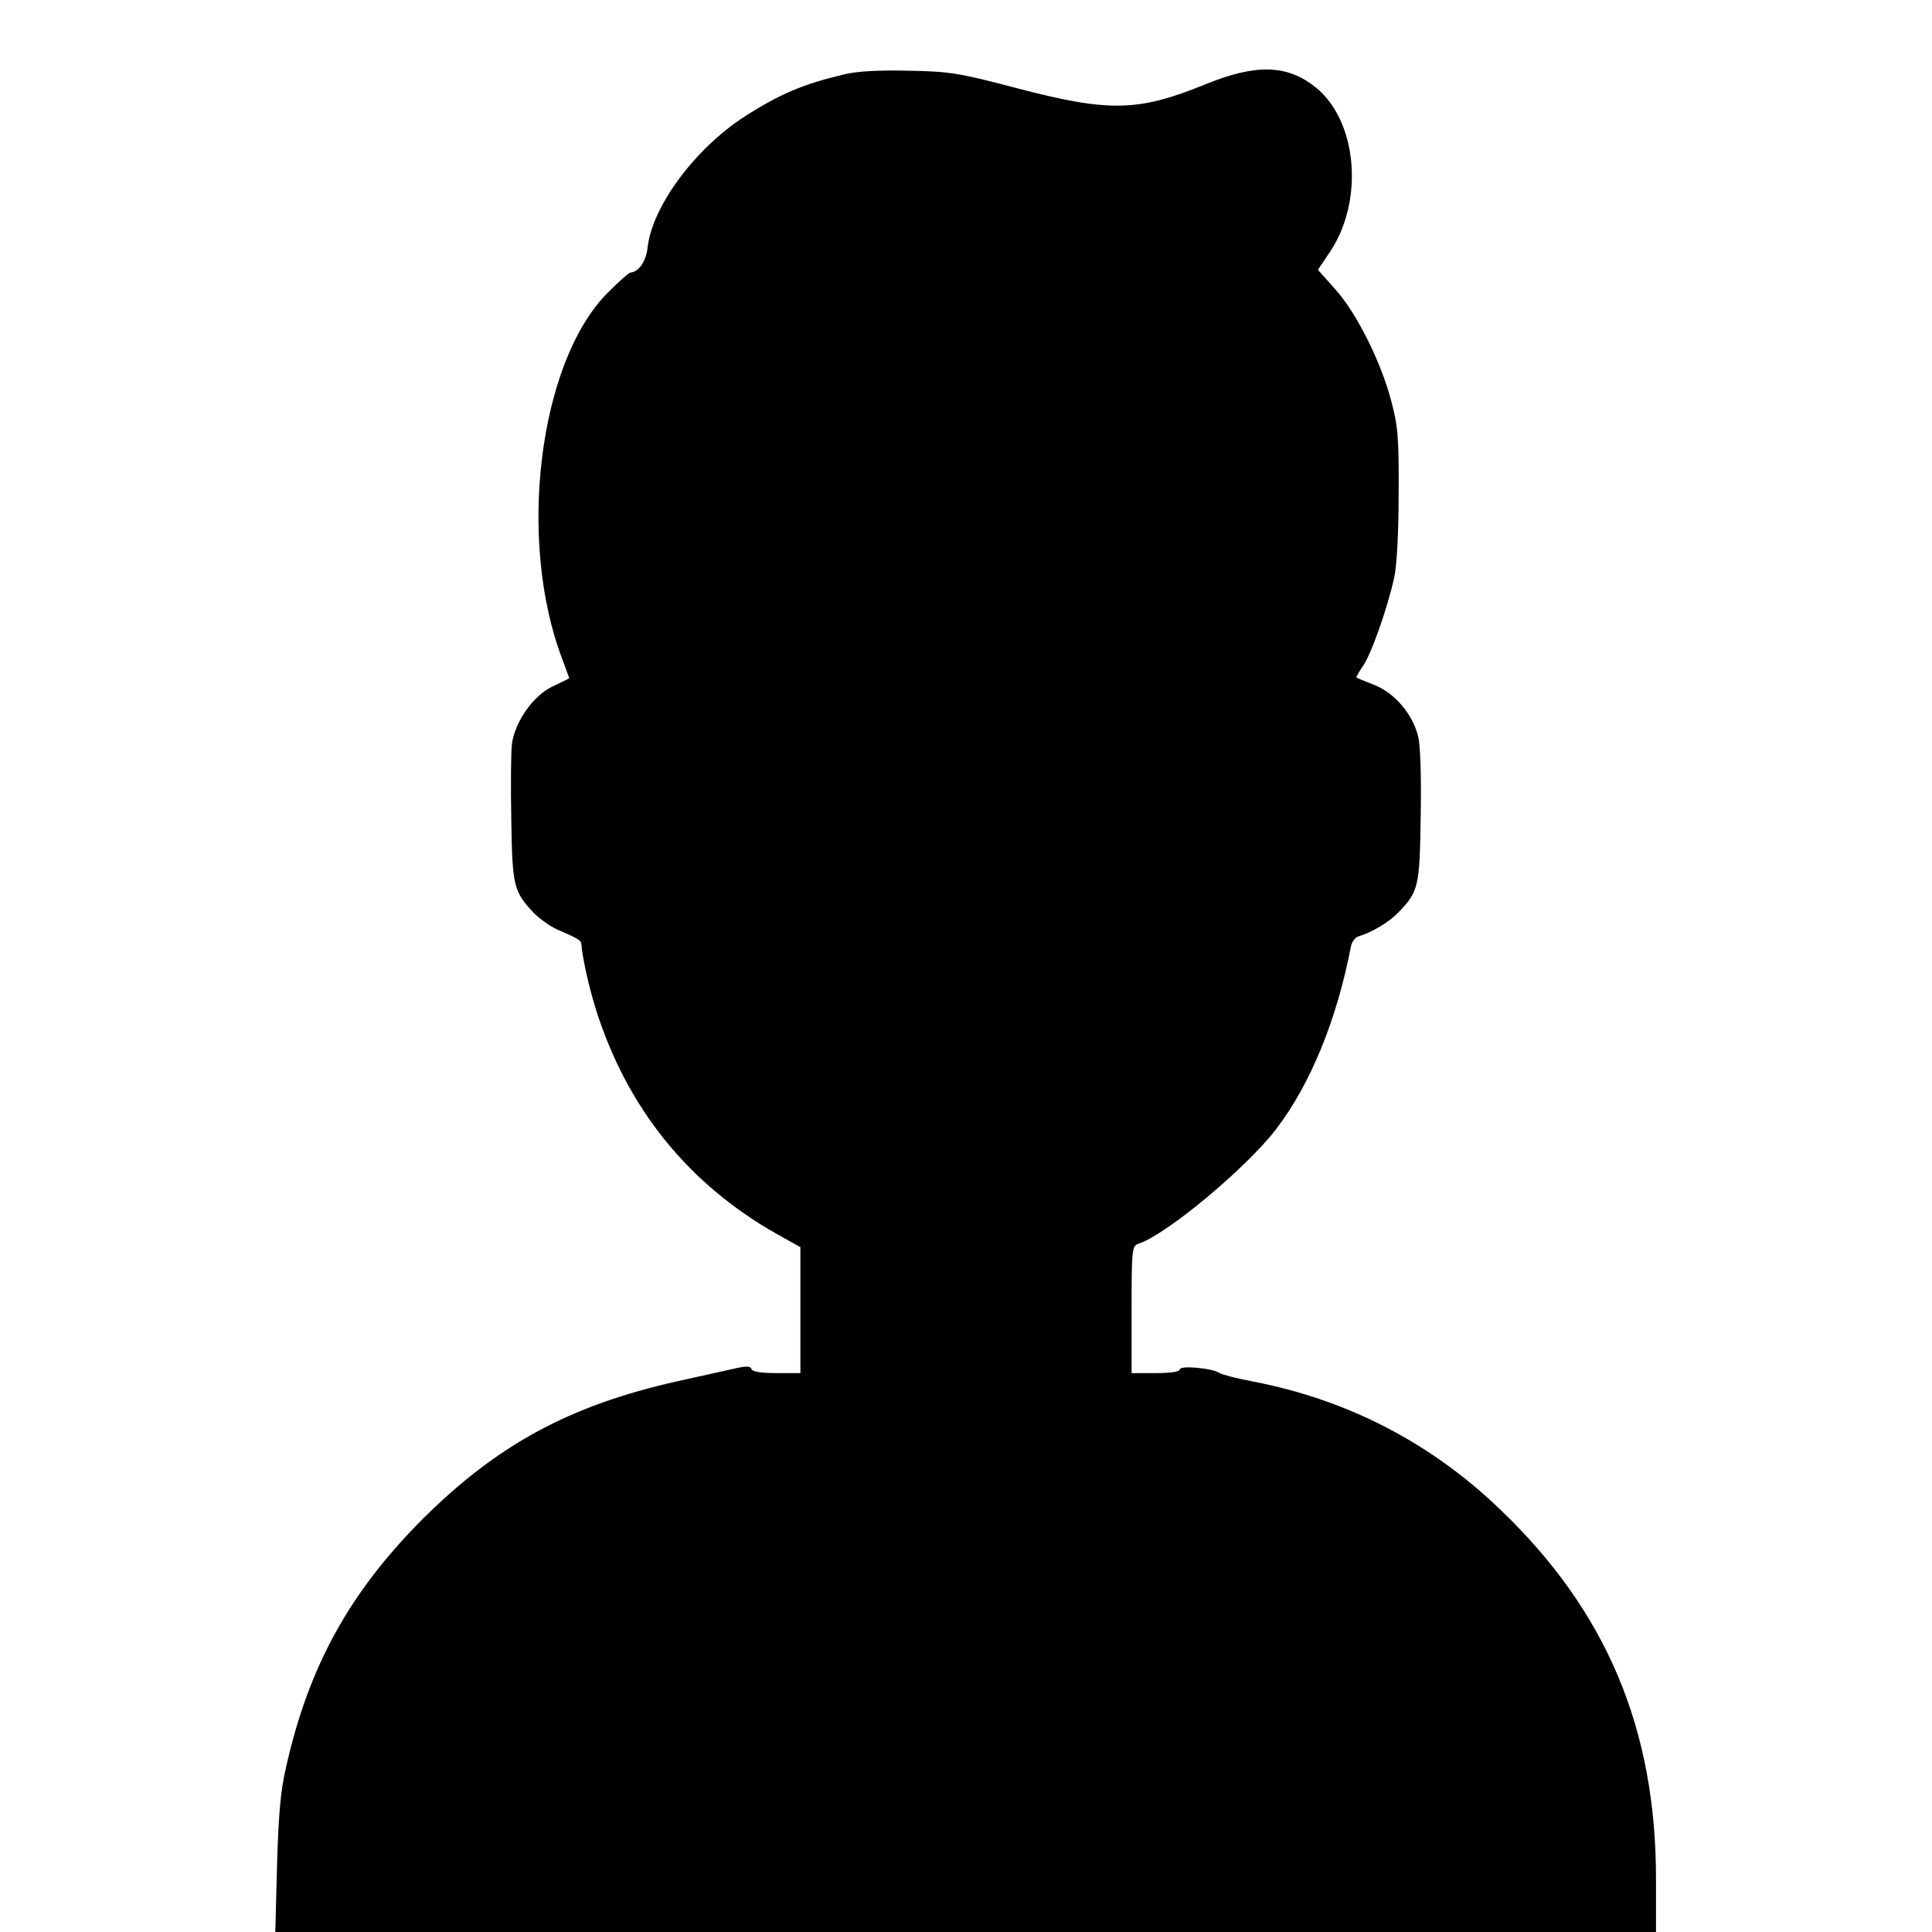
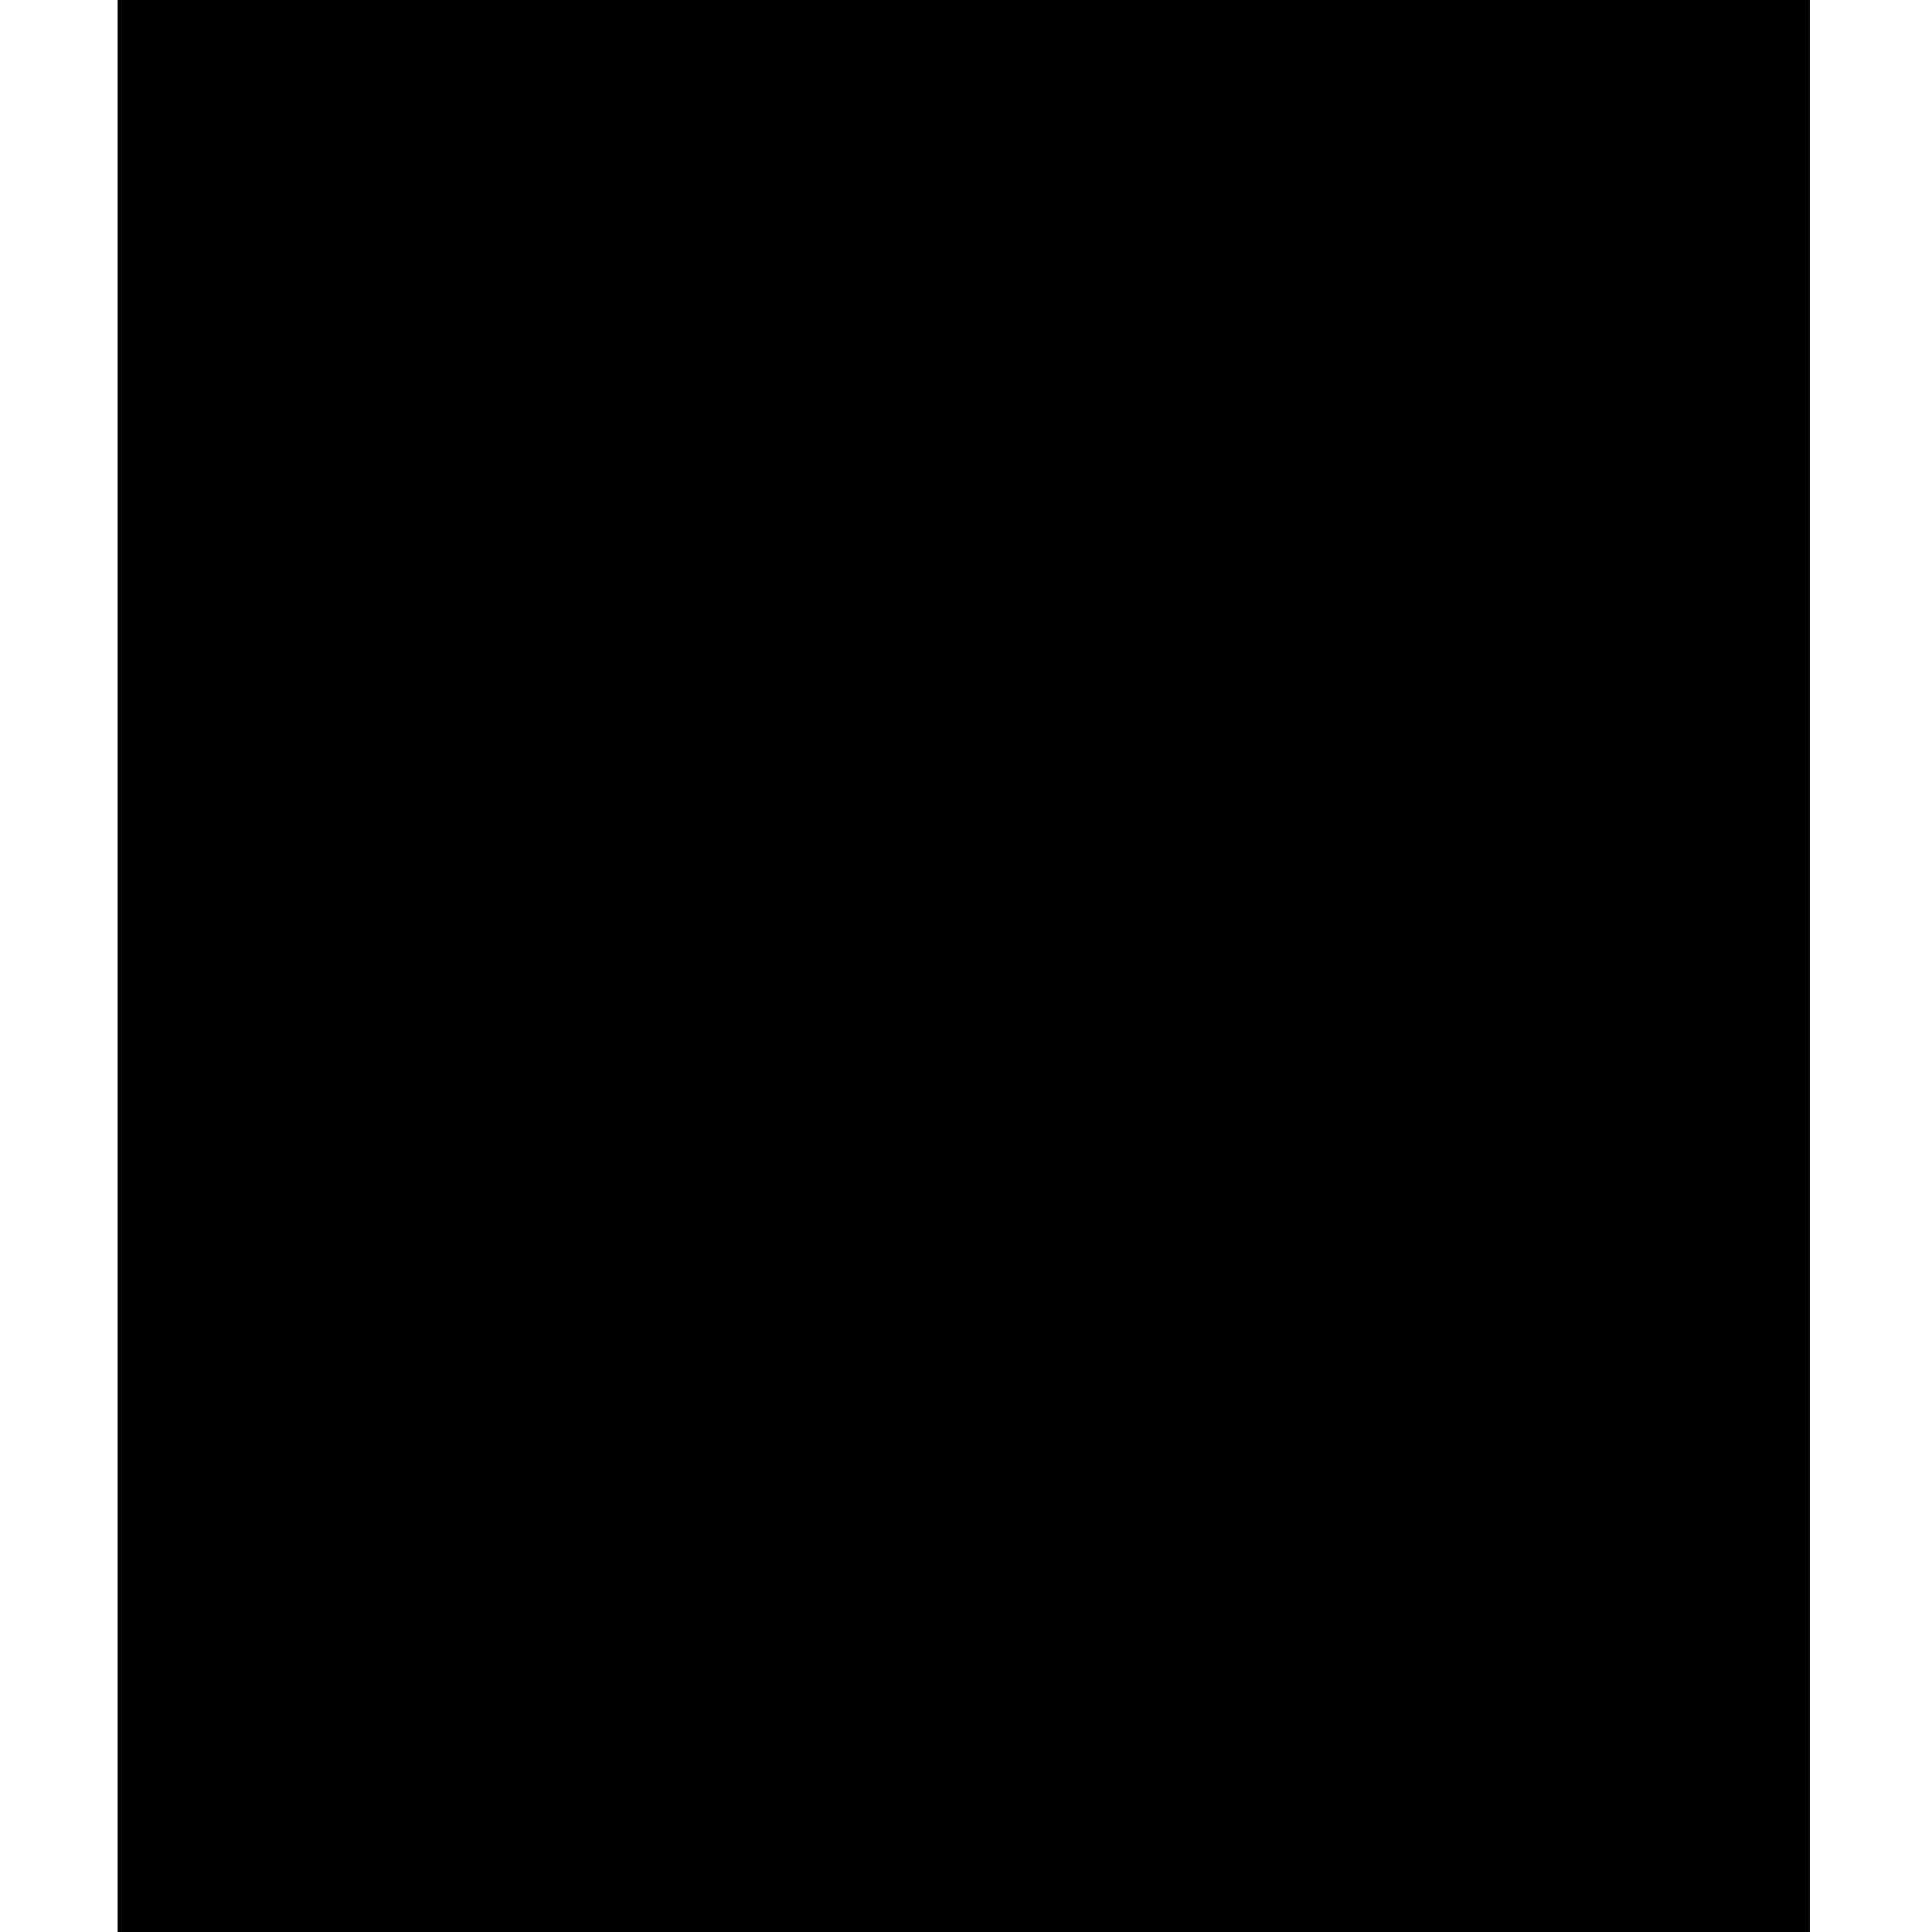
- <svg xmlns="http://www.w3.org/2000/svg" version="1.0" width="560pt" height="560pt" viewBox="0 0 560 560" preserveAspectRatio="xMidYMid meet">
-   <g transform="translate(0,560) scale(0.1,-0.1)" fill="#000000" stroke="none">
-     <path d="M2445 5384 c-117 -28 -184 -56 -287 -122 -144 -93 -268 -261 -281 -380 -4 -39 -26 -71 -50 -72 -4 0 -34 -27 -67 -60 -198 -201 -262 -716 -130 -1061 11 -30 20 -54 20 -55 0 0 -21 -11 -47 -23 -56 -26 -109 -100 -119 -166 -3 -23 -4 -122 -2 -221 3 -195 7 -208 66 -271 17 -17 48 -39 69 -48 58 -25 68 -31 68 -41 3 -38 21 -122 42 -189 90 -286 268 -507 525 -652 l68 -38 0 -182 0 -183 -69 0 c-44 0 -71 4 -73 12 -3 9 -16 9 -54 0 -27 -6 -100 -22 -162 -36 -312 -70 -521 -184 -738 -400 -212 -213 -330 -428 -395 -719 -16 -68 -22 -142 -26 -284 l-5 -193 2001 0 2001 0 0 154 c0 436 -144 777 -453 1072 -200 192 -440 316 -712 369 -49 9 -94 21 -100 25 -17 14 -115 23 -115 11 0 -7 -27 -11 -70 -11 l-70 0 0 184 c0 175 1 185 20 191 79 25 311 218 398 331 100 130 177 318 218 532 3 13 12 25 22 28 40 12 88 41 115 69 59 61 62 74 65 281 2 119 -1 207 -8 232 -17 64 -68 123 -125 146 -28 11 -52 21 -53 22 -2 1 6 15 17 31 24 32 72 168 92 258 8 37 13 131 13 245 1 161 -2 196 -22 270 -30 113 -100 253 -162 322 l-50 56 35 52 c100 149 79 382 -43 478 -82 65 -172 67 -317 8 -197 -80 -279 -82 -550 -11 -163 43 -192 48 -310 50 -87 2 -150 -1 -190 -11z" />
+ <svg xmlns="http://www.w3.org/2000/svg" version="1.0" width="427pt" height="427pt" viewBox="0 0 427 427" preserveAspectRatio="xMidYMid meet">
+   <g transform="translate(0,427) scale(0.1,-0.1)" fill="#000000" stroke="none">
+     <path d="M260 2135 l0 -2135 1870 0 1870 0 0 2135 0 2135 -1870 0 -1870 0 0 -2135z" />
  </g>
</svg>
